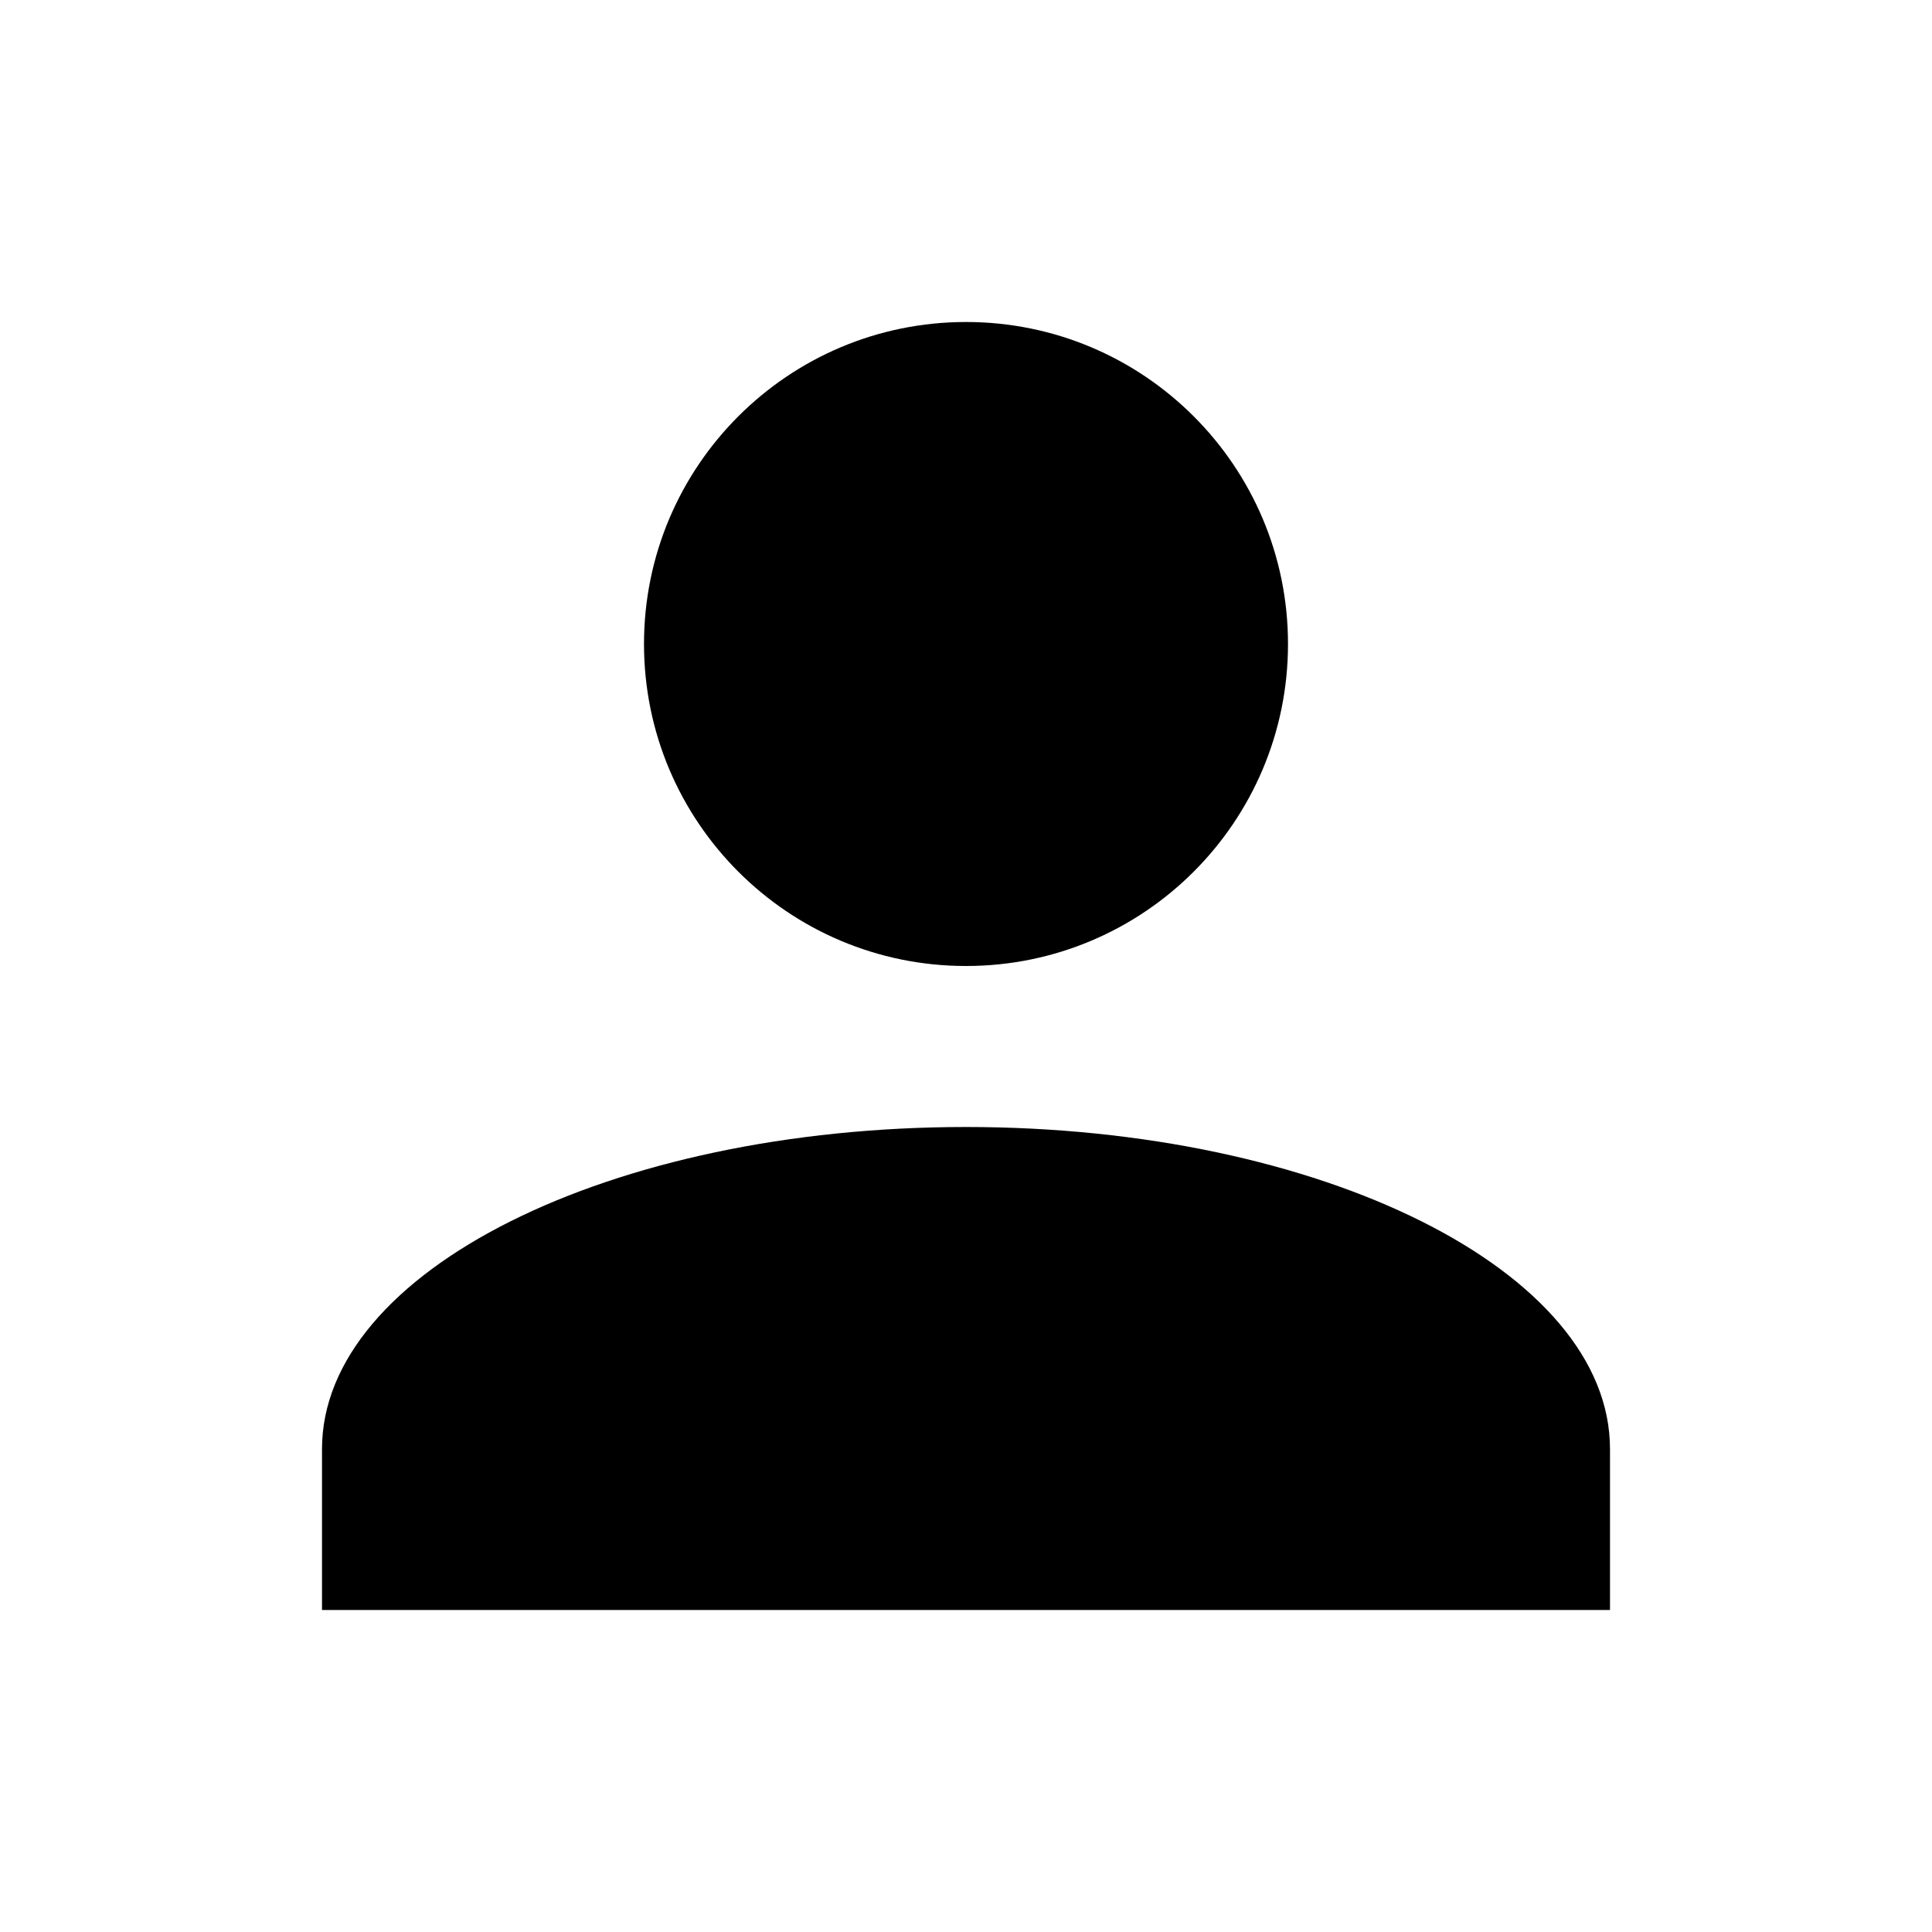
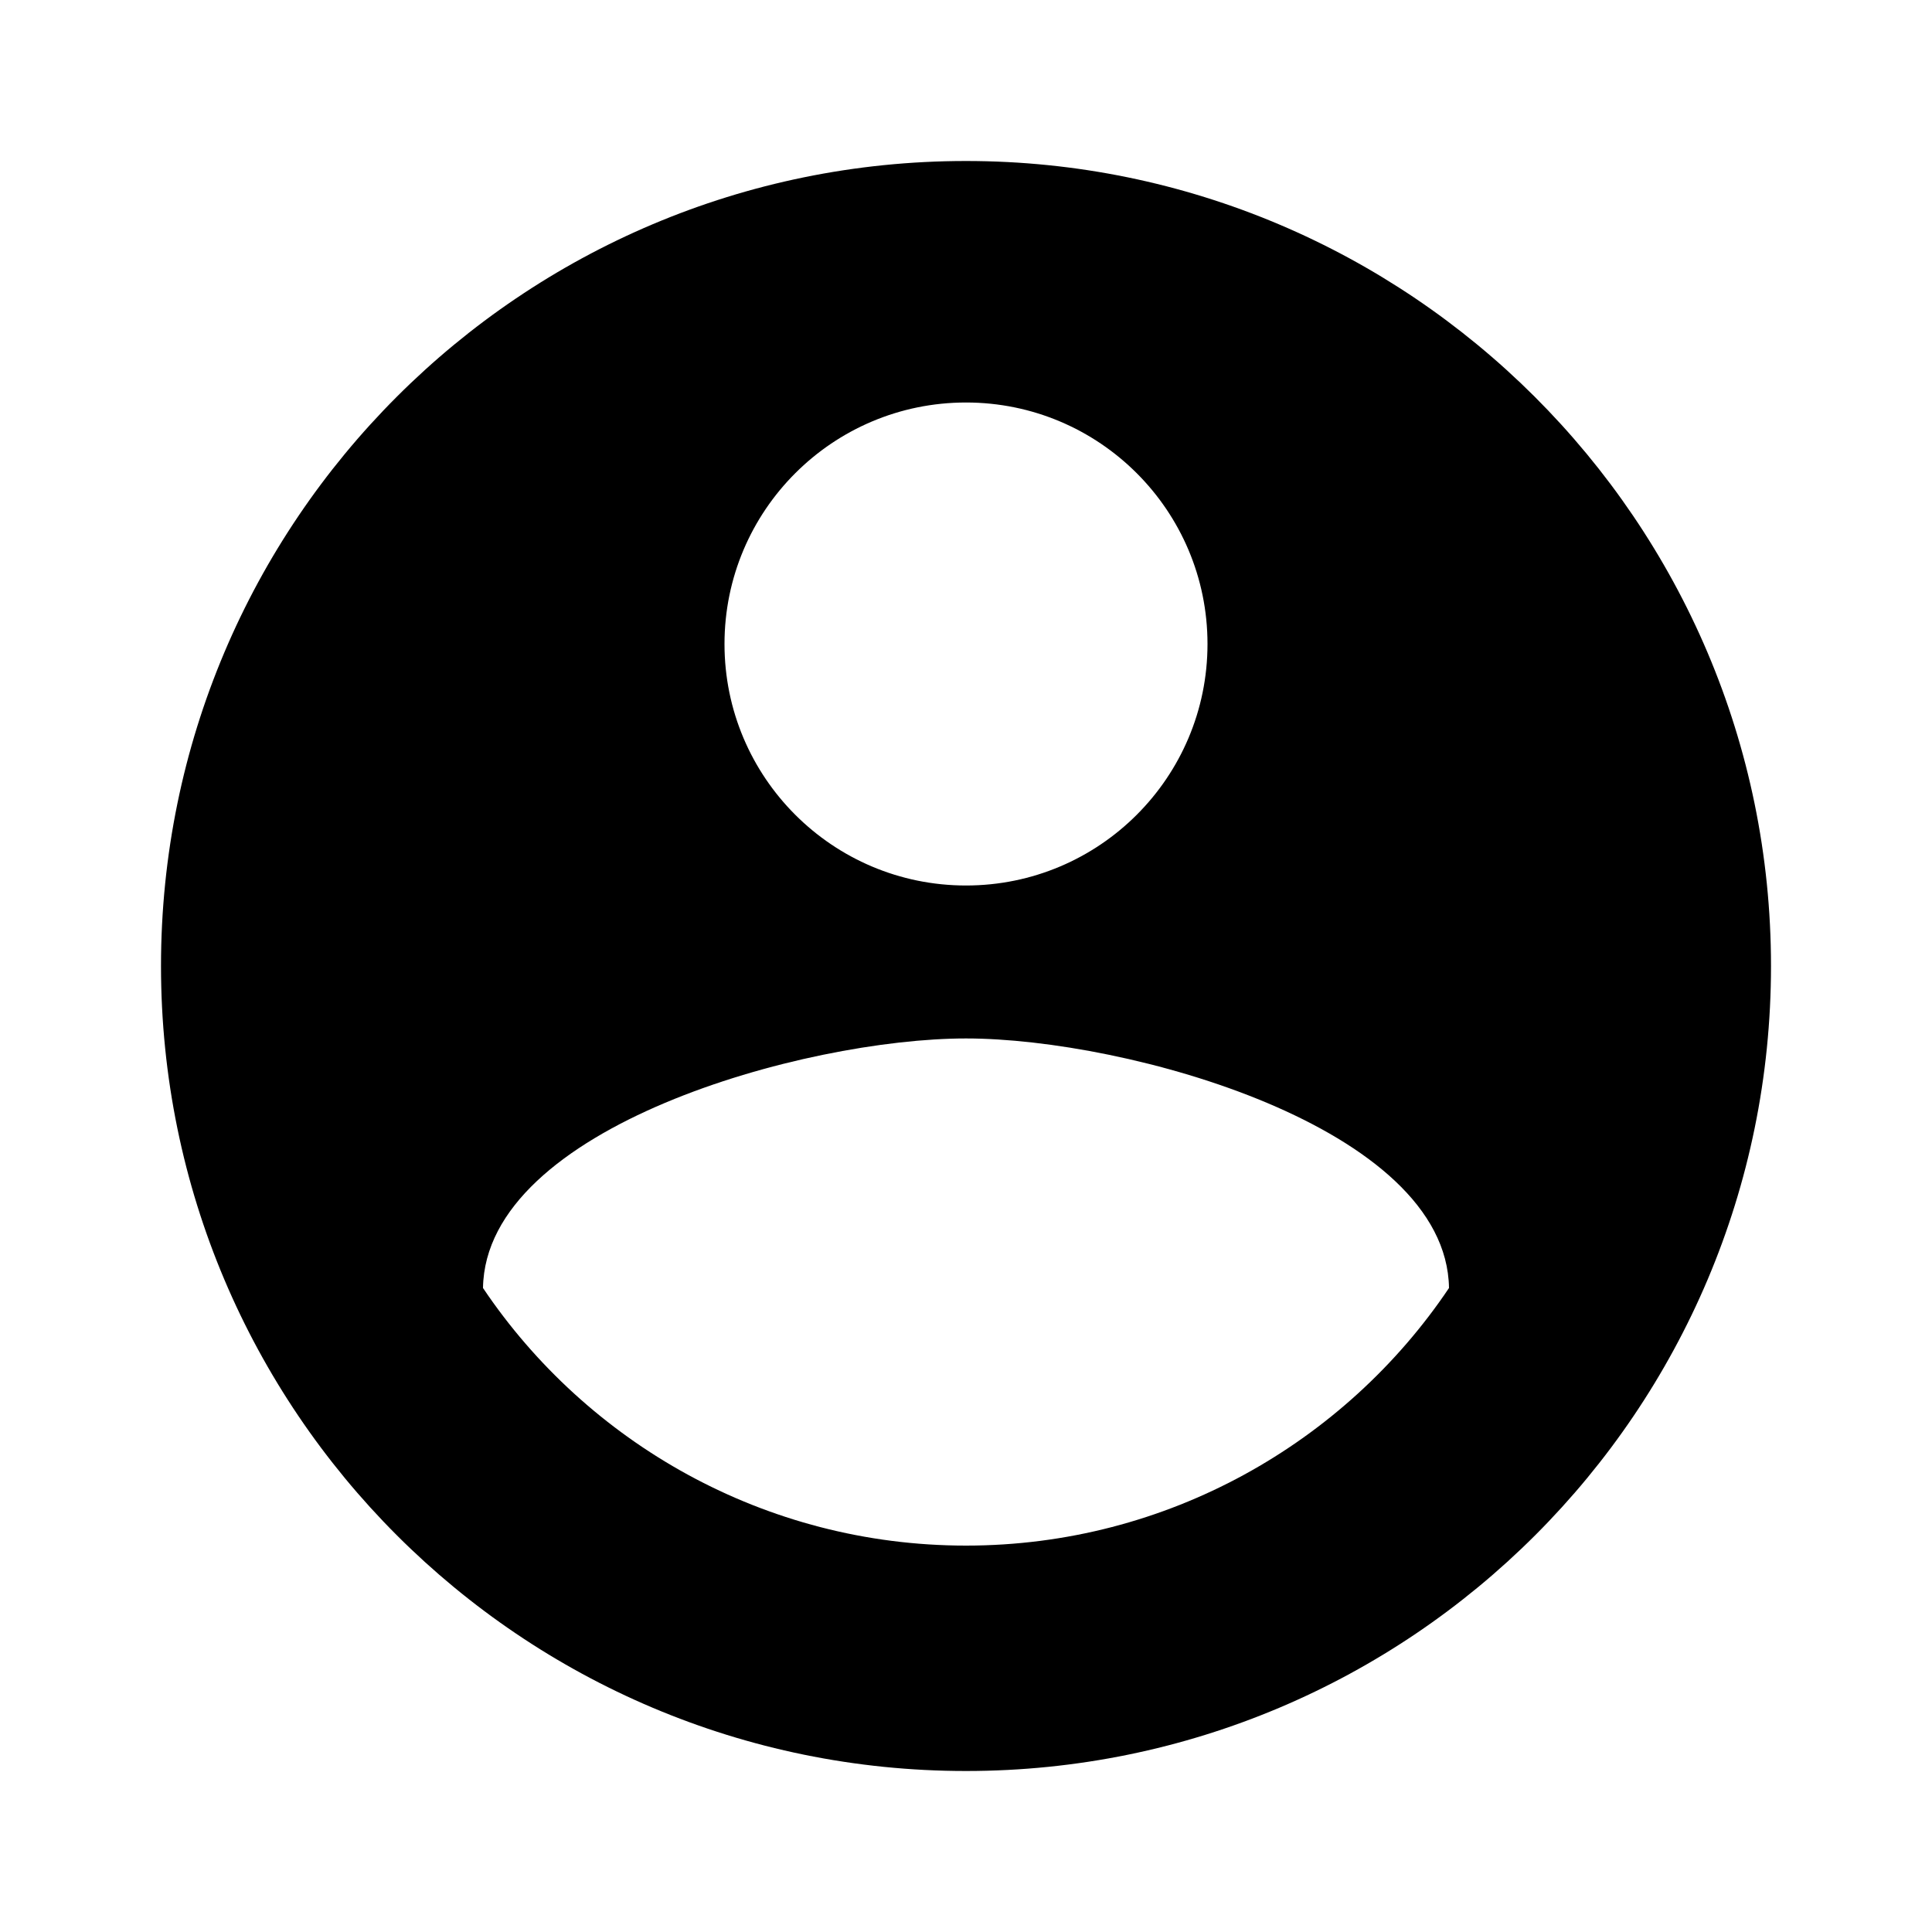
<svg xmlns="http://www.w3.org/2000/svg" viewBox="0 0 24 24">
-   <path d="M12,4A4,4 0 0,1 16,8A4,4 0 0,1 12,12A4,4 0 0,1 8,8A4,4 0 0,1 12,4M12,14C16.42,14 20,15.79 20,18V20H4V18C4,15.79 7.58,14 12,14Z" />
+   <path d="M12,19.2C9.5,19.2 7.29,17.92 6,16C6.03,14 10,12.9 12,12.9C14,12.9 17.97,14 18,16C16.71,17.92 14.5,19.2 12,19.2M12,5A3,3 0 0,1 15,8A3,3 0 0,1 12,11A3,3 0 0,1 9,8A3,3 0 0,1 12,5M12,2A10,10 0 0,0 2,12A10,10 0 0,0 12,22A10,10 0 0,0 22,12C22,6.47 17.5,2 12,2Z" />
</svg>
